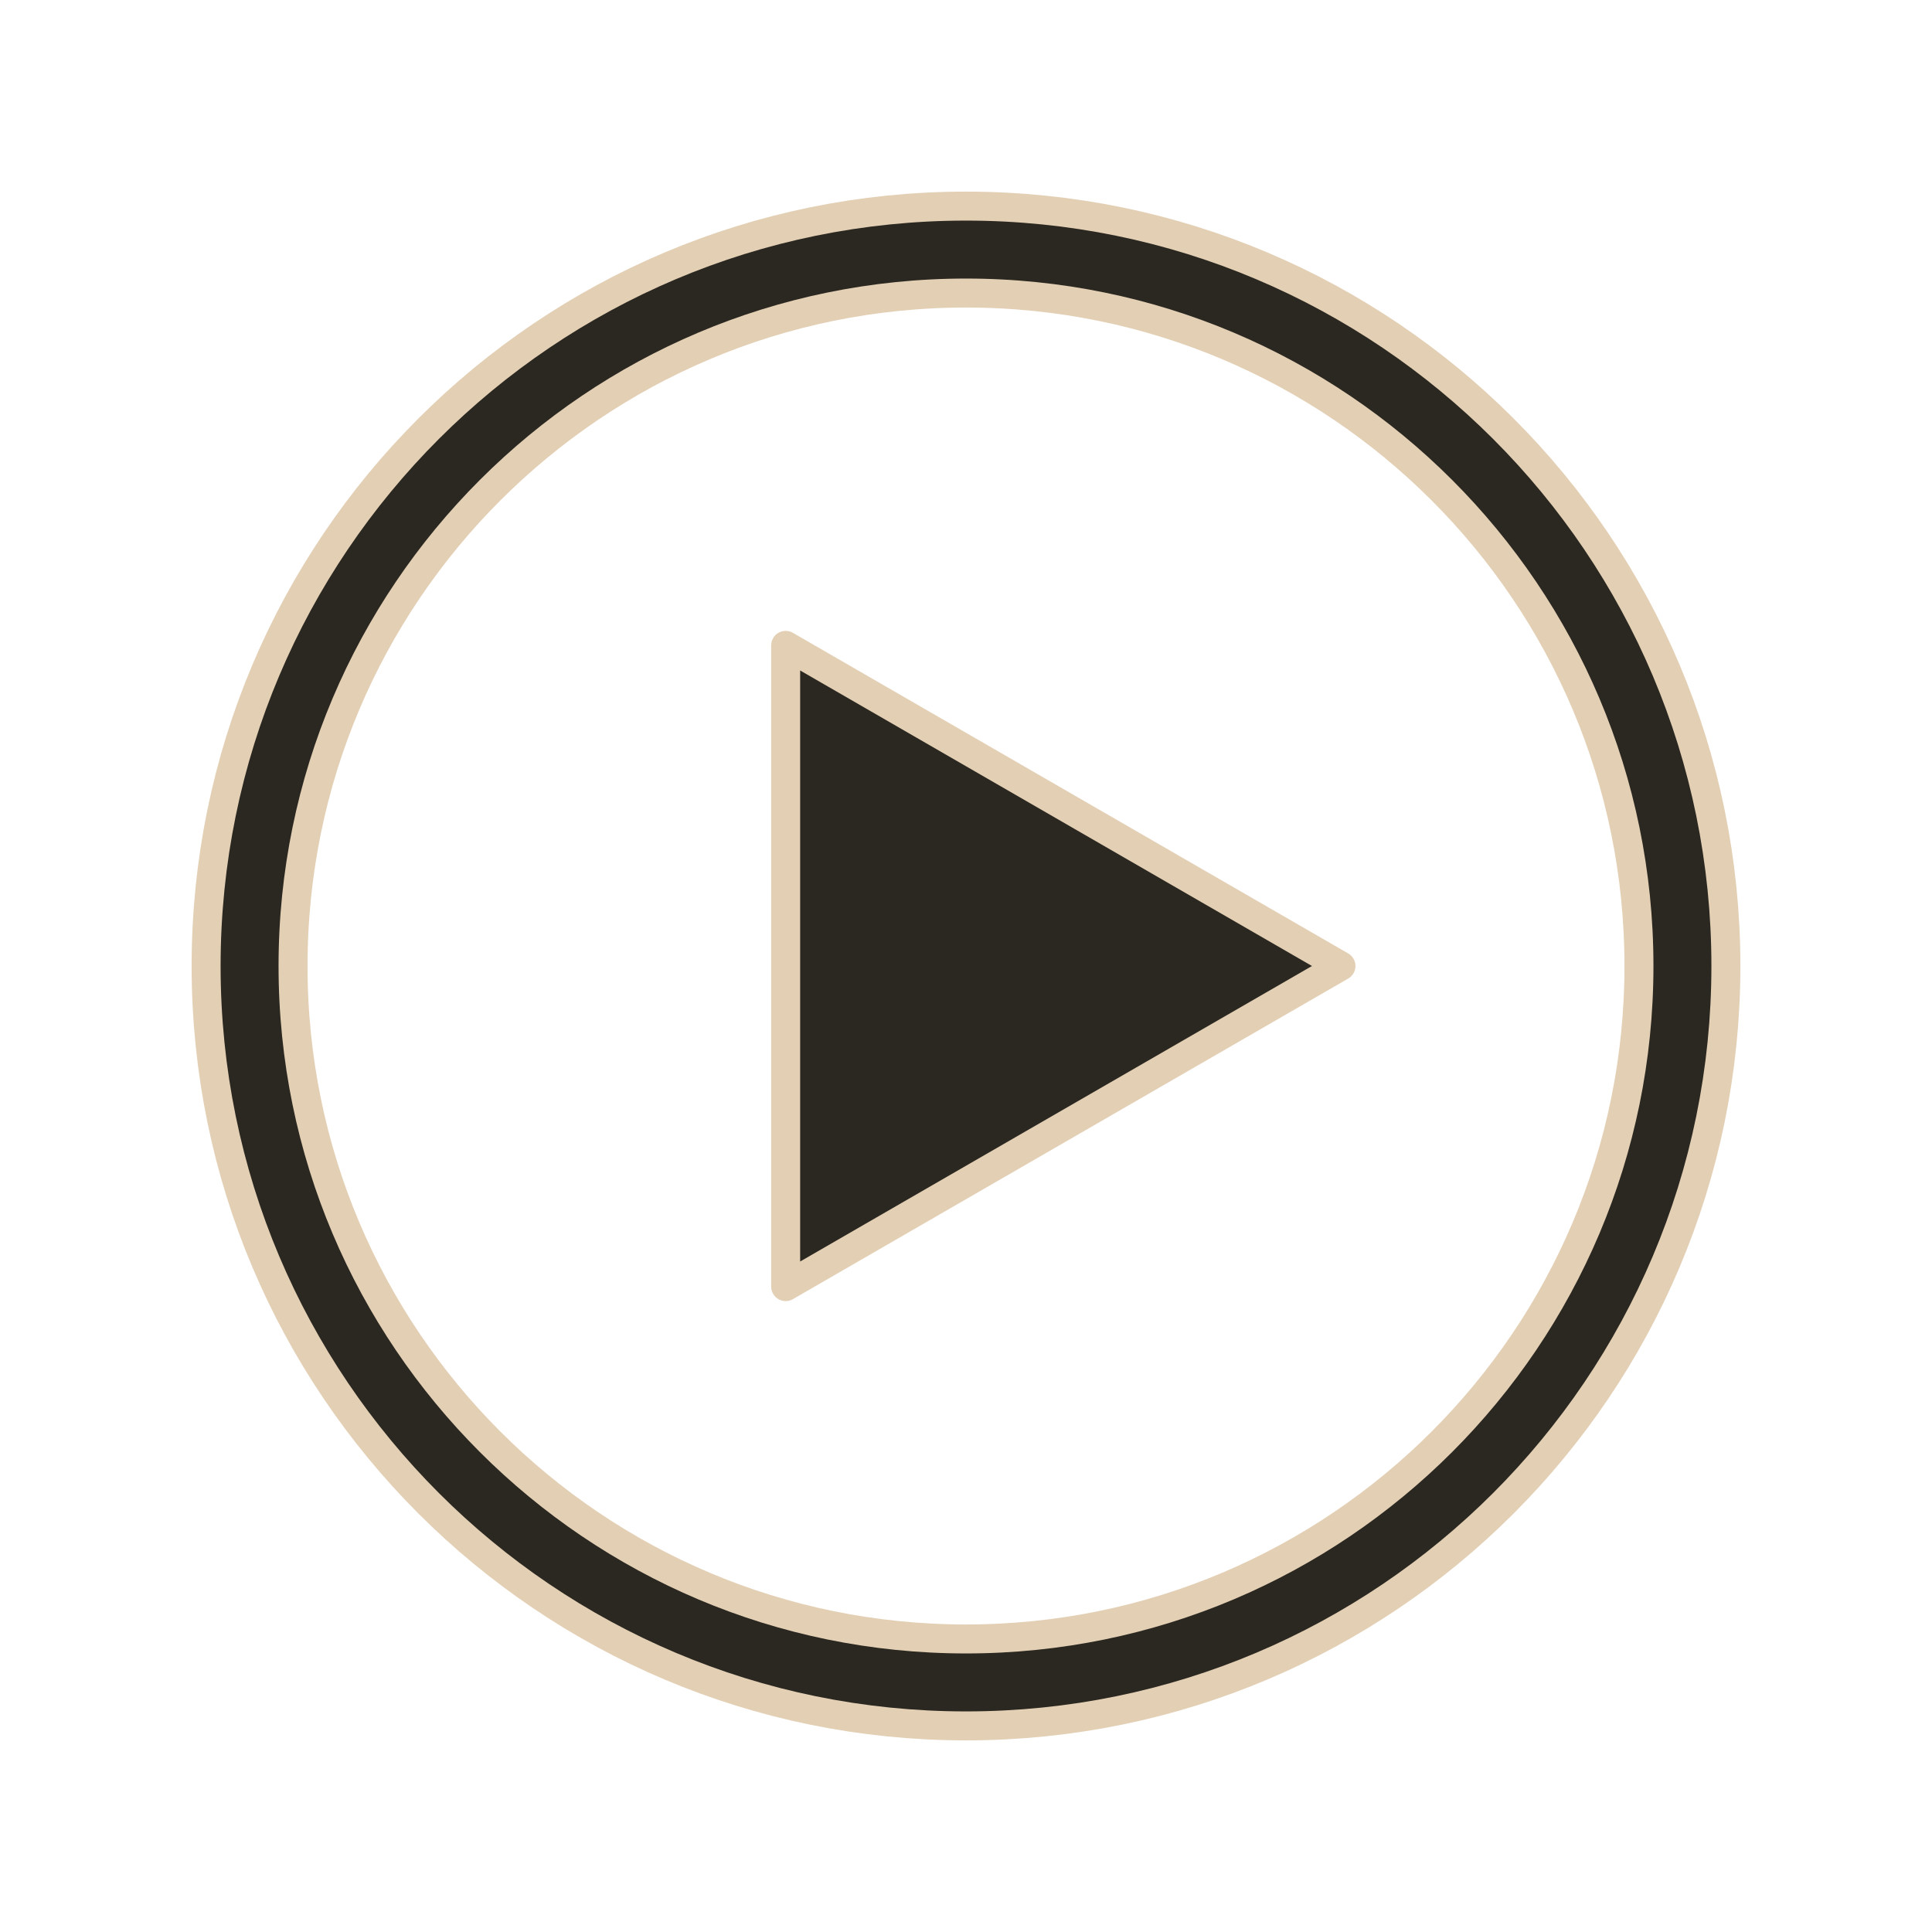
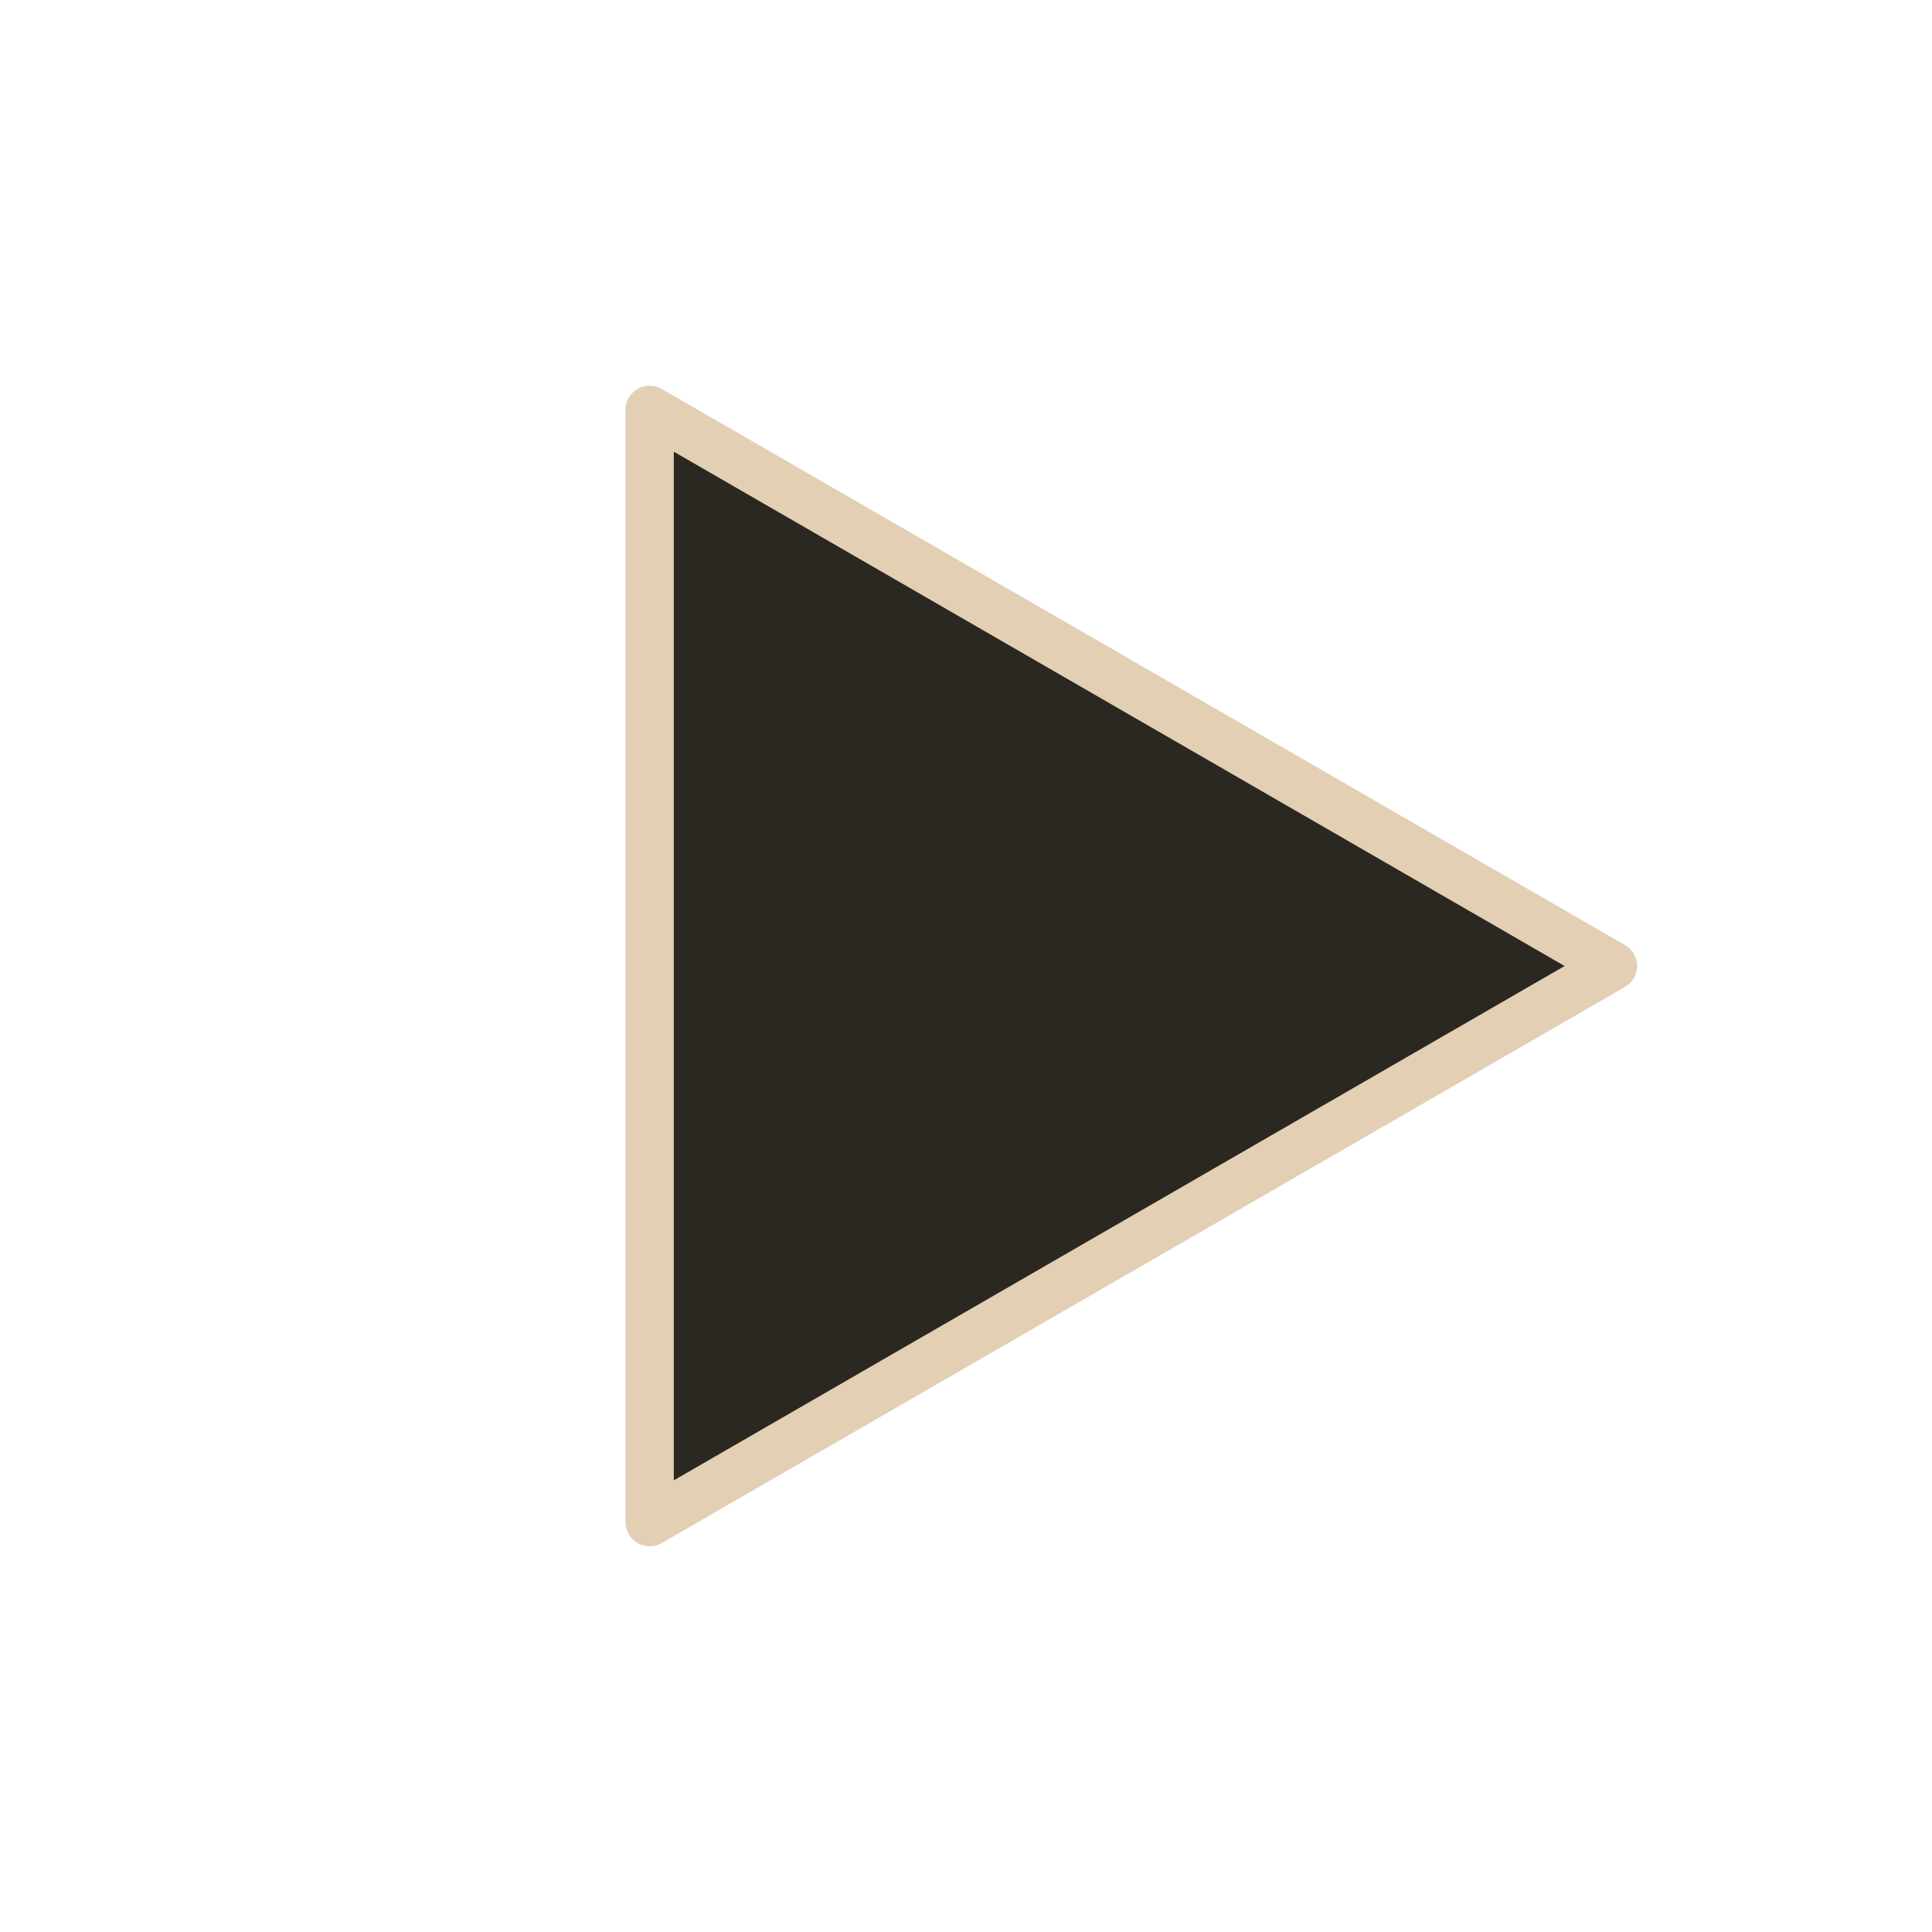
<svg xmlns="http://www.w3.org/2000/svg" width="100mm" height="100mm" viewBox="0 0 100 100" version="1.1" id="svg8">
  <defs id="defs2" />
  <g id="layer1">
-     <circle style="fill:none;fill-opacity:1;stroke:#e3cfb4;stroke-width:6;stroke-linecap:round;stroke-linejoin:round;stroke-miterlimit:4;stroke-dasharray:none;stroke-dashoffset:34.016;stroke-opacity:1;paint-order:normal" id="path1414-9" cx="-50" cy="-50" r="37.082" transform="scale(-1)" />
-     <circle style="fill:none;fill-opacity:1;stroke:#2b2821;stroke-width:3;stroke-linecap:round;stroke-linejoin:round;stroke-miterlimit:4;stroke-dasharray:none;stroke-dashoffset:34.016;stroke-opacity:1;paint-order:normal" id="path1414" cx="50" cy="50" r="37.082" />
-     <path style="fill:#2b2821;fill-opacity:1;stroke:#e3cfb4;stroke-width:1.5;stroke-linecap:round;stroke-linejoin:round;stroke-miterlimit:4;stroke-dasharray:none;stroke-dashoffset:34.016;stroke-opacity:1;paint-order:markers fill stroke" id="path2589" d="m -69.408,-50 28.742,-16.594 -10e-7,33.189 z" transform="scale(-1)" />
+     <path style="fill:#2b2821;fill-opacity:1;stroke:#e3cfb4;stroke-width:2.5;stroke-linecap:round;stroke-linejoin:round;stroke-miterlimit:4;stroke-dasharray:none;stroke-dashoffset:34.016;stroke-opacity:1;paint-order:markers fill stroke" id="path2589" d="m -83.486,-50 49.86,-28.787 -2e-6,57.573 z" transform="scale(-1)" />
  </g>
</svg>
